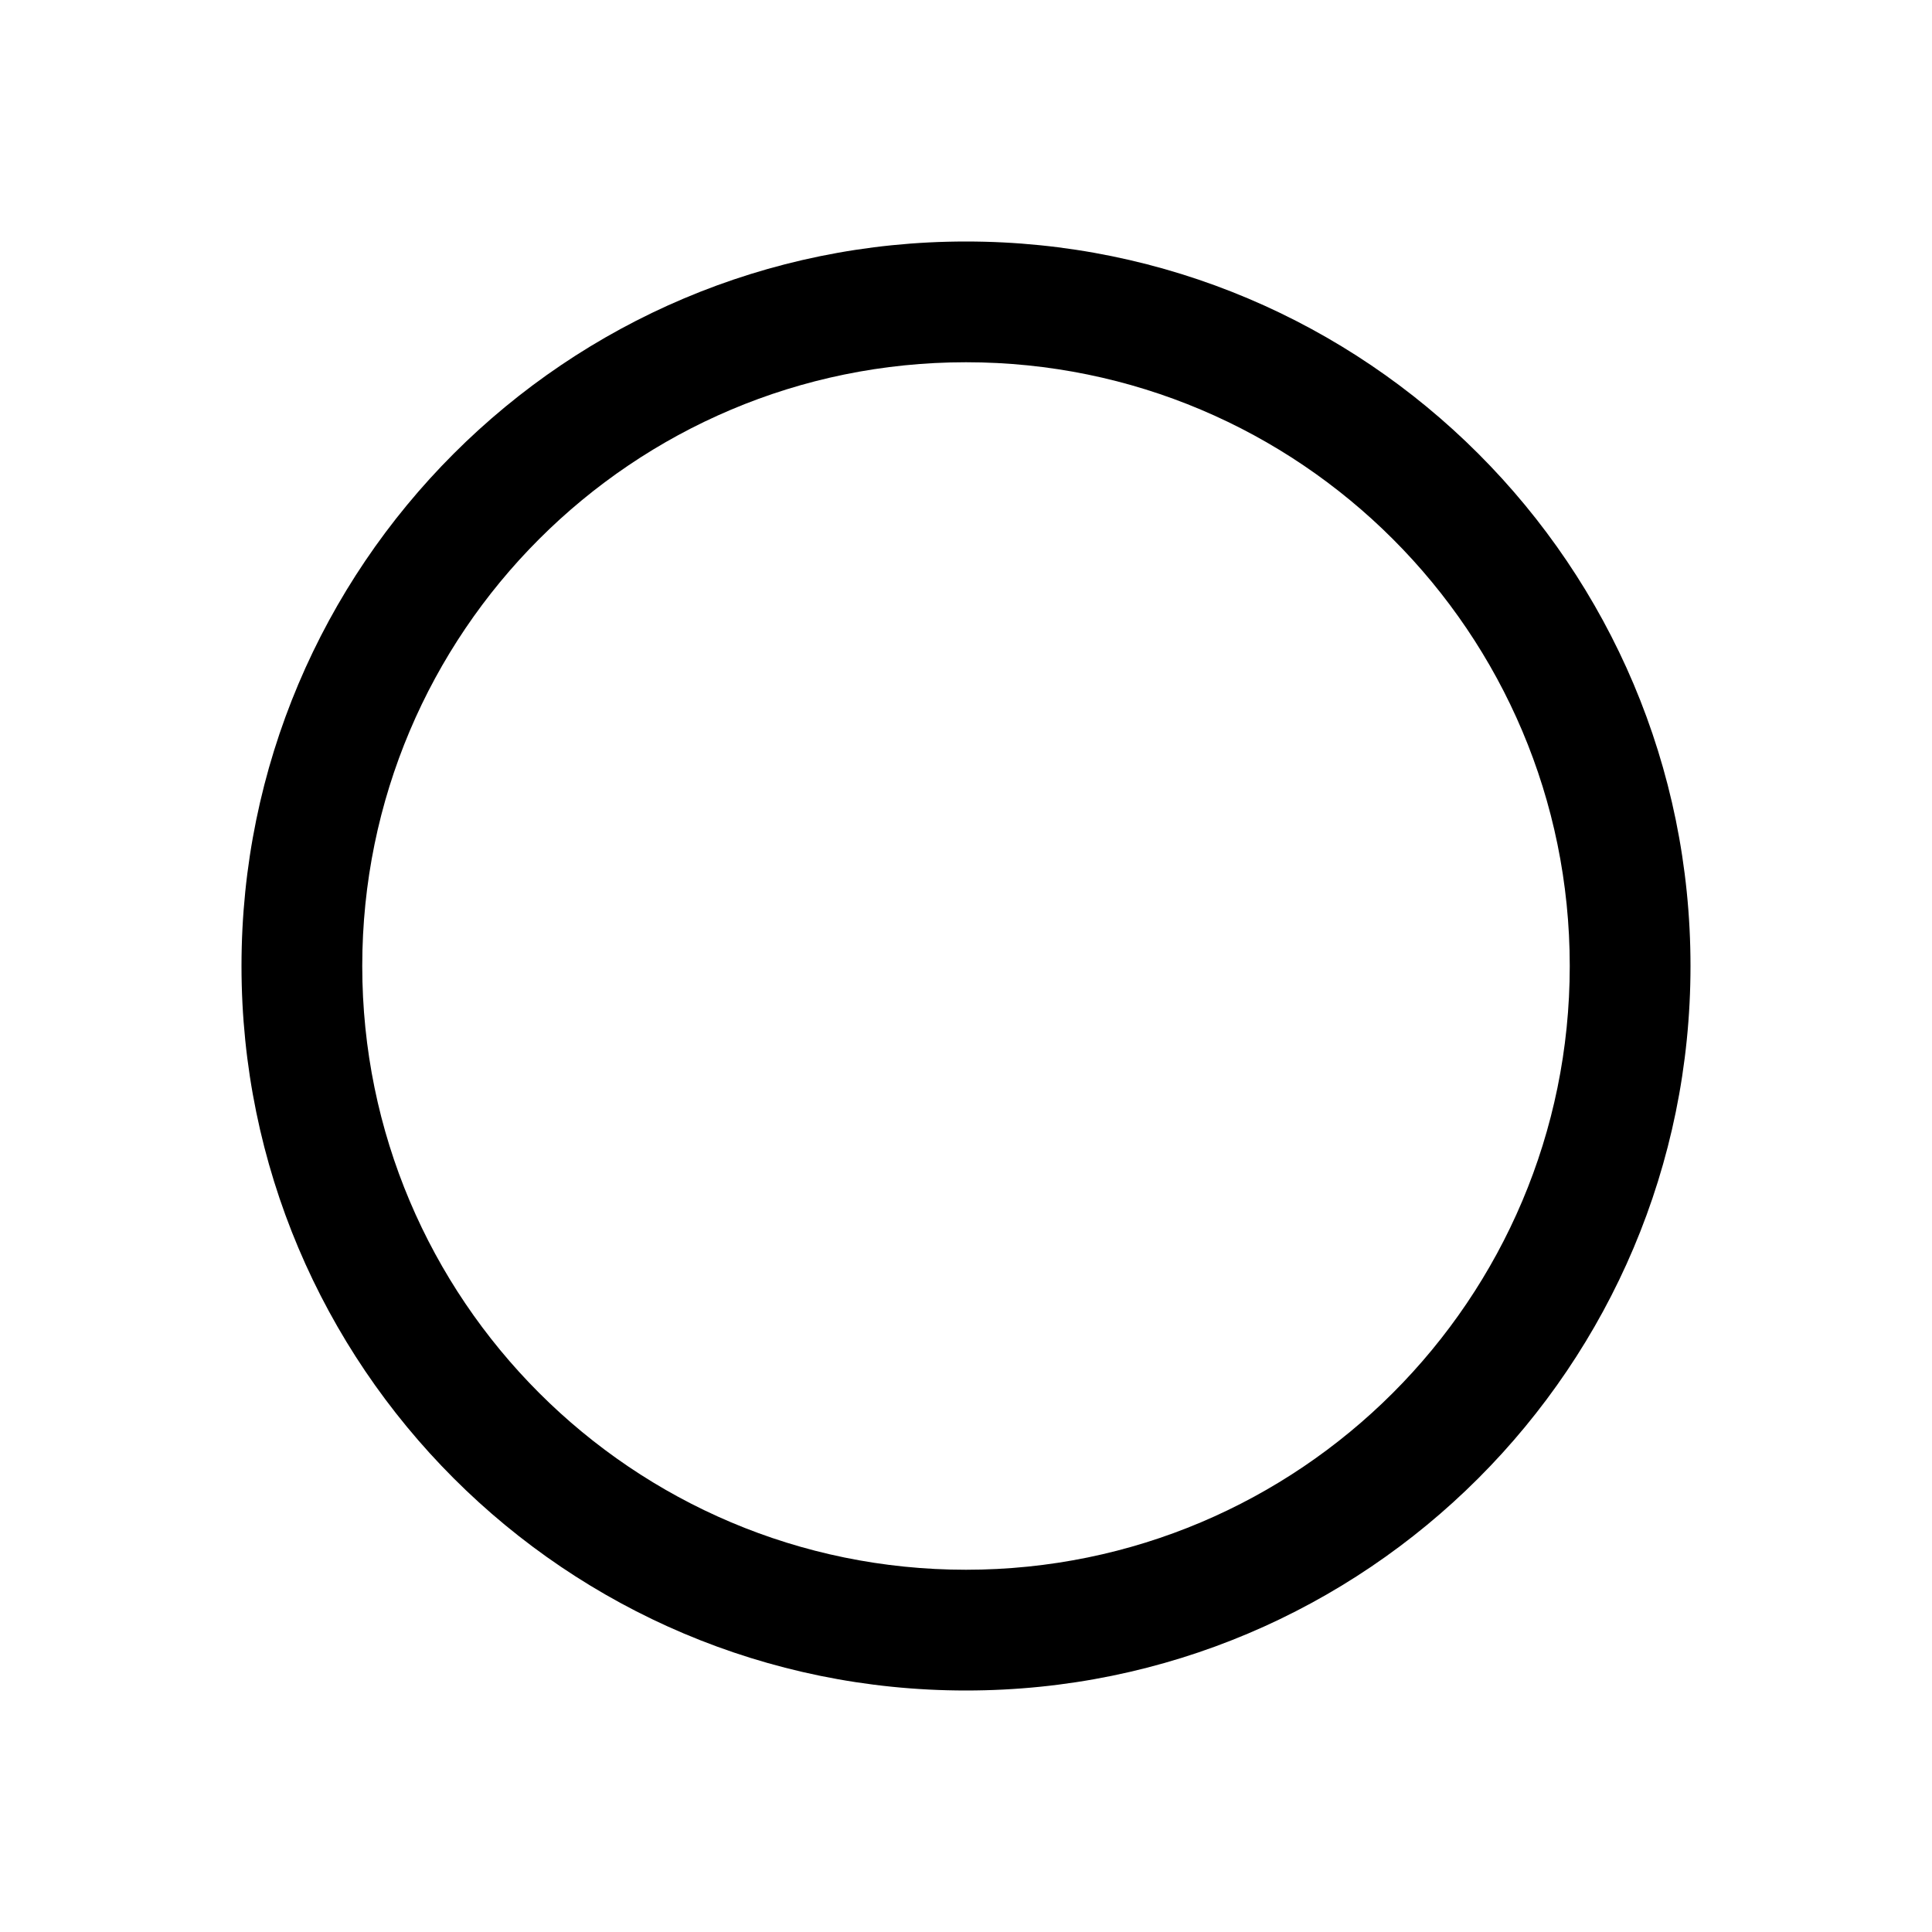
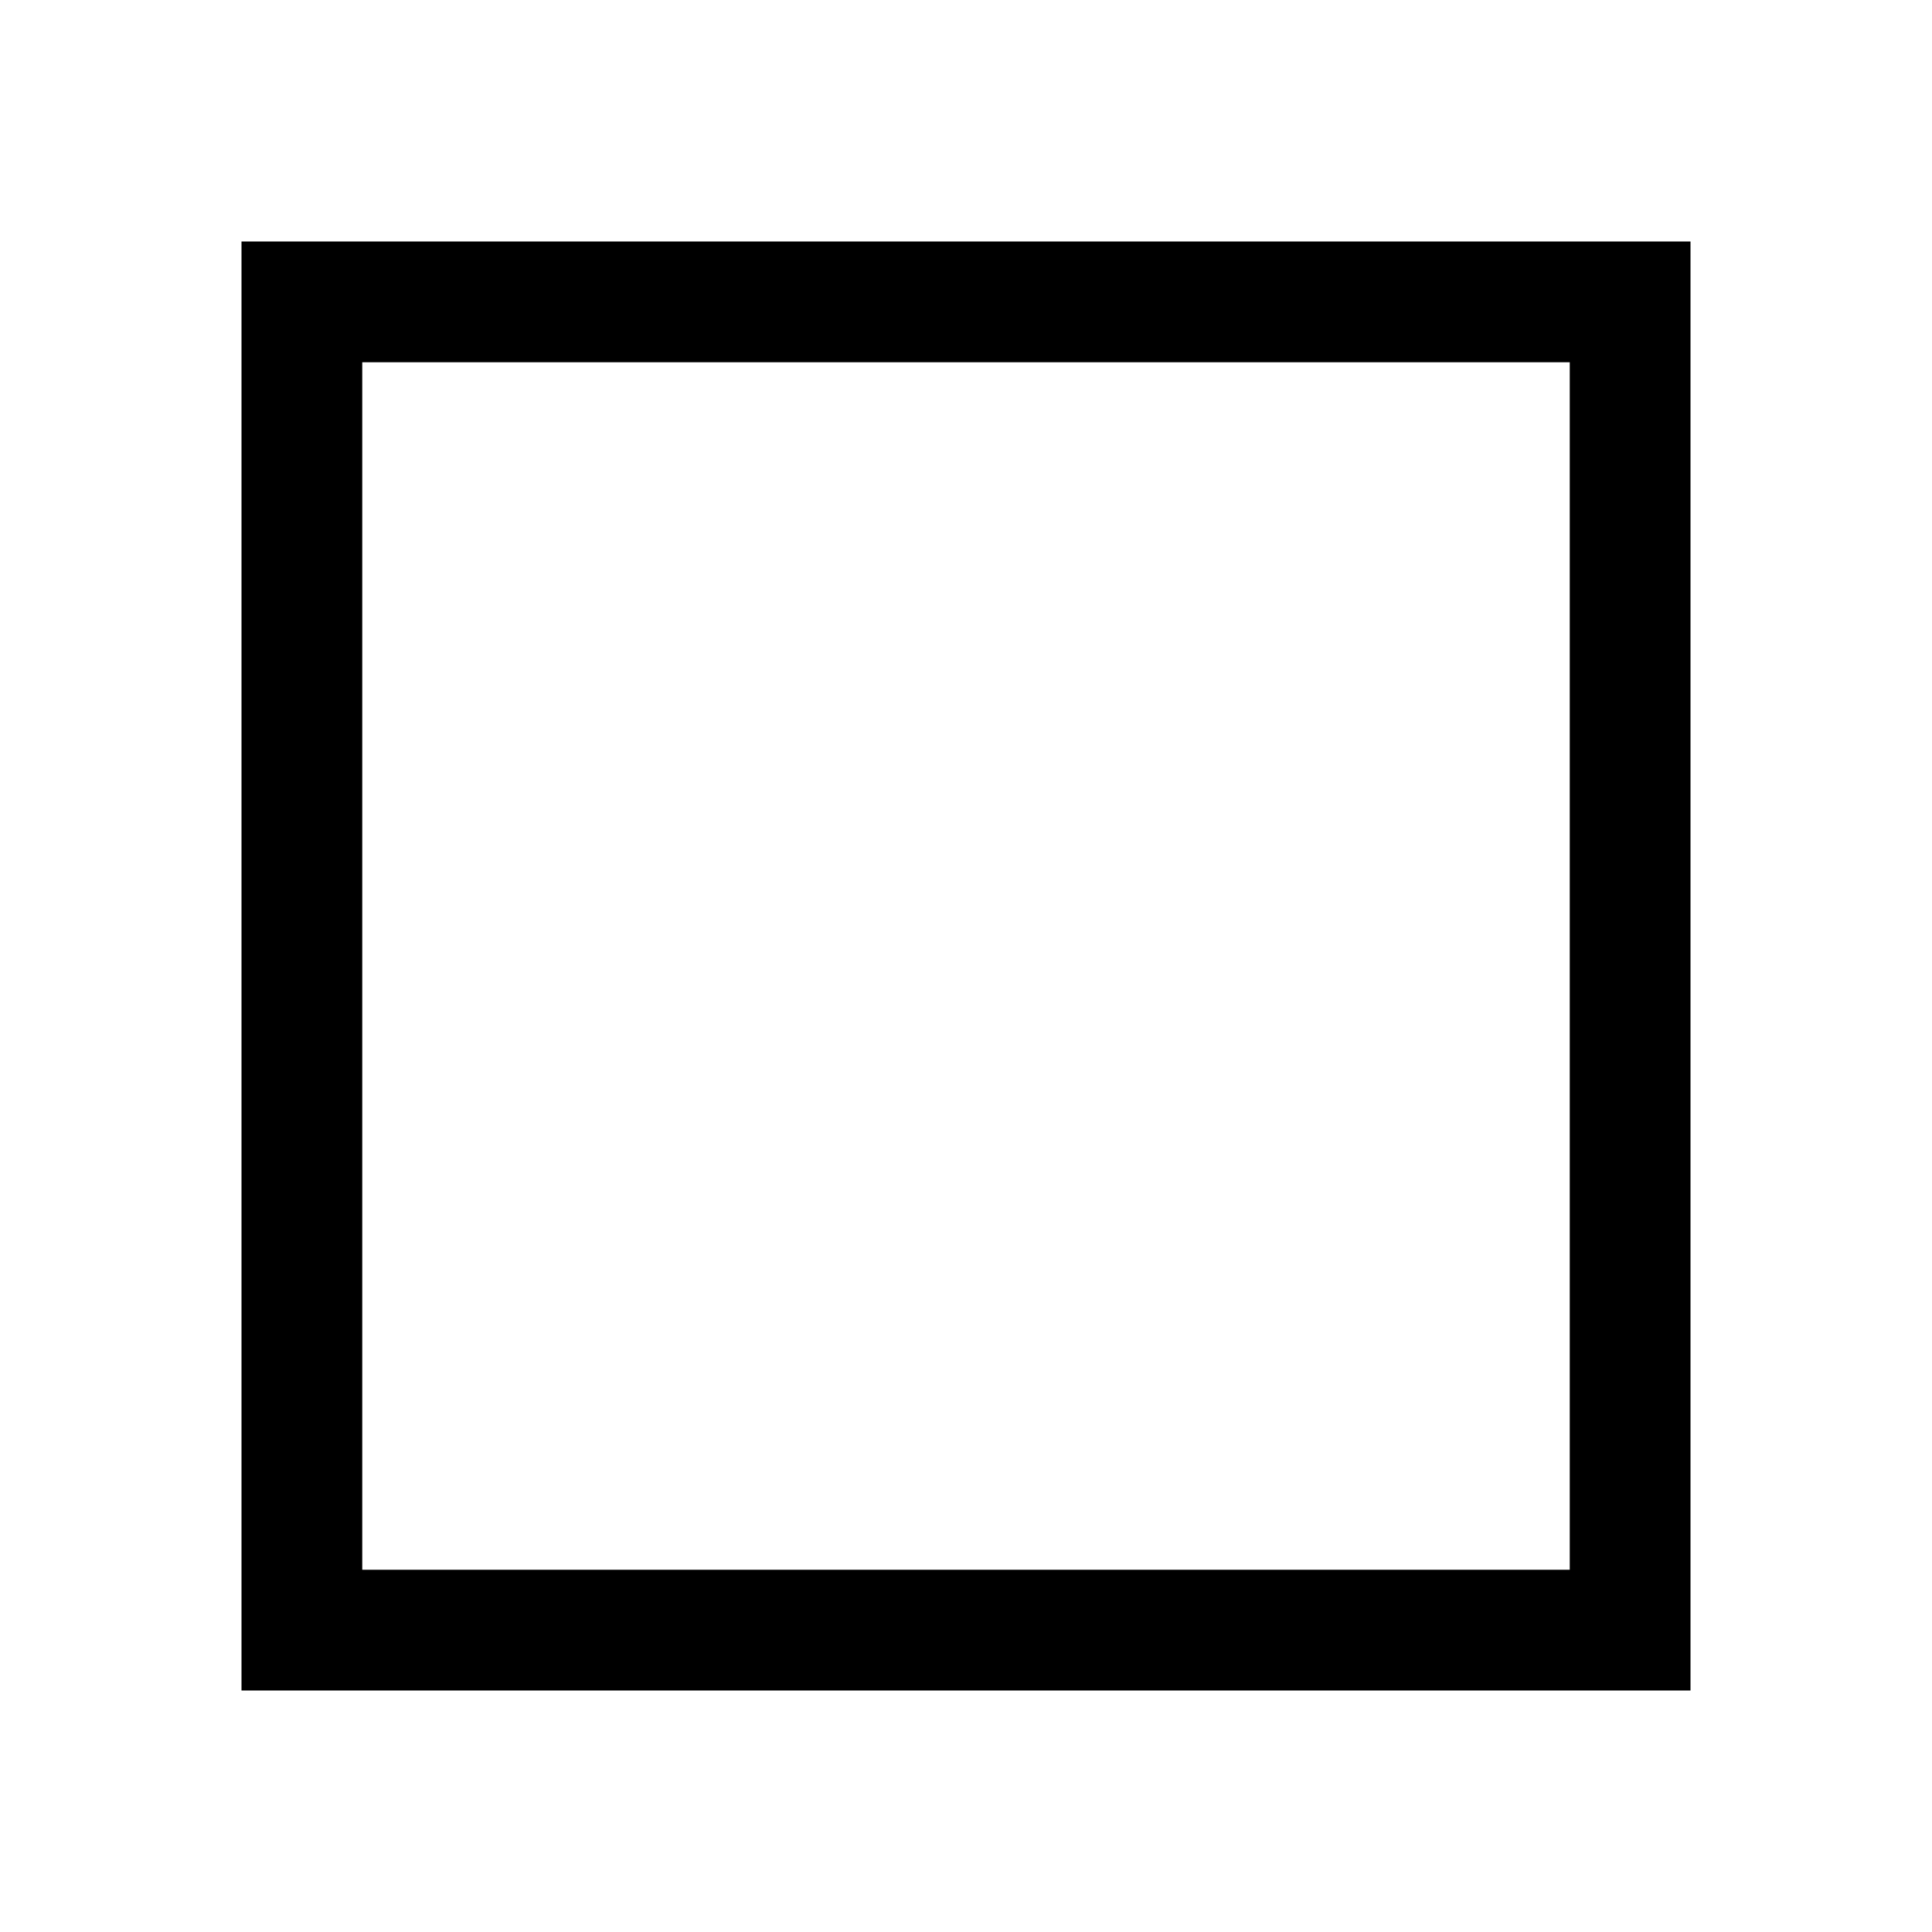
- <svg xmlns="http://www.w3.org/2000/svg" width="16" height="16" viewBox="0 0 16 16" fill="none">
-   <g id="object-opaque">
-     <g id=".blend-regular">
-       <path id="Union" d="M8 2C11.314 2 14 4.686 14 8C14 11.314 11.314 14 8 14C4.686 14 2 11.314 2 8C2 4.686 4.686 2 8 2ZM8 3C5.239 3 3 5.239 3 8C3 10.761 5.239 13 8 13C10.761 13 13 10.761 13 8C13 5.239 10.761 3 8 3Z" fill="black" />
+ <svg xmlns="http://www.w3.org/2000/svg" width="16" height="16" viewBox="0 0 16 16" fill="none" version="1.1" id="svg291">
+   <style id="style219">.Inter { font-family: 'Inter', sans-serif; }
+ .bbox { fill: none; fill-opacity: 0; opacity: 0; stroke: none; }
+ .error {  }
+ .success { fill: url(#linearGradient953); }
+ .warning { fill: url(#linearGradient3); }
+ </style>
+   <defs id="defs291">
+     <linearGradient id="swatch313" gradientTransform="translate(-1345.341,267.6197)">
+       <stop style="stop-color:#353841;stop-opacity:1;" offset="0" id="stop313" />
+     </linearGradient>
+     <linearGradient id="swatch387" gradientTransform="matrix(1.217356,0,0,1.389357,-3317.413,1744.621)">
+       <stop style="stop-color:#ffffff;stop-opacity:1;" offset="0" id="stop387" />
+     </linearGradient>
+     <linearGradient id="swatch5" gradientTransform="translate(5123.262,290.9066)">
+       <stop style="stop-color:#04c8a5;stop-opacity:1;" offset="0" id="stop5" />
+     </linearGradient>
+     <linearGradient id="swatch6" gradientTransform="translate(5106,656.8508)">
+       <stop style="stop-color:#0a8bff;stop-opacity:1;" offset="0" id="stop6" />
+     </linearGradient>
+     <linearGradient id="swatch7" gradientTransform="matrix(0.8571429,0,0,0.8571418,4681.857,1175.73)">
+       <stop style="stop-color:#f73664;stop-opacity:1;" offset="0" id="stop7" />
+     </linearGradient>
+     <linearGradient id="swatch127" gradientTransform="matrix(0.01804371,0,0,0.04718476,-706.4237,5445.325)">
+       <stop style="stop-color:#000000;stop-opacity:1;" offset="0" id="stop128" />
+     </linearGradient>
+   </defs>
+   <g id="Dialos" style="display:inline" transform="translate(-1576,-956)">
+     <g id="object-opaque" transform="translate(454.948,-1831)" style="display:inline;stroke:none">
+       <rect style="display:inline" id="rect5713" width="16" height="16" x="2540" y="956" transform="translate(-1418.948,1831)" class="bbox " />
+       <path style="baseline-shift:baseline;display:inline;overflow:visible;opacity:1;vector-effect:none;fill:#000000;enable-background:accumulate;stop-opacity:1" d="m 1123.052,2789 v 12 h 12 v -12 z m 1,1 h 10 v 10 h -10 z" id="rect129" />
    </g>
  </g>
+   <style id="style219-9">
+ .bbox { 
+     fill:none;
+     fill-opacity:0;
+     opacity:0;
+     stroke:none;
+ }
+ .error { fill: url(#linearGradient885); }
+ .success { fill: url(#linearGradient953); }
+ .warning { fill: url(#linearGradient3); }
+ </style>
</svg>
